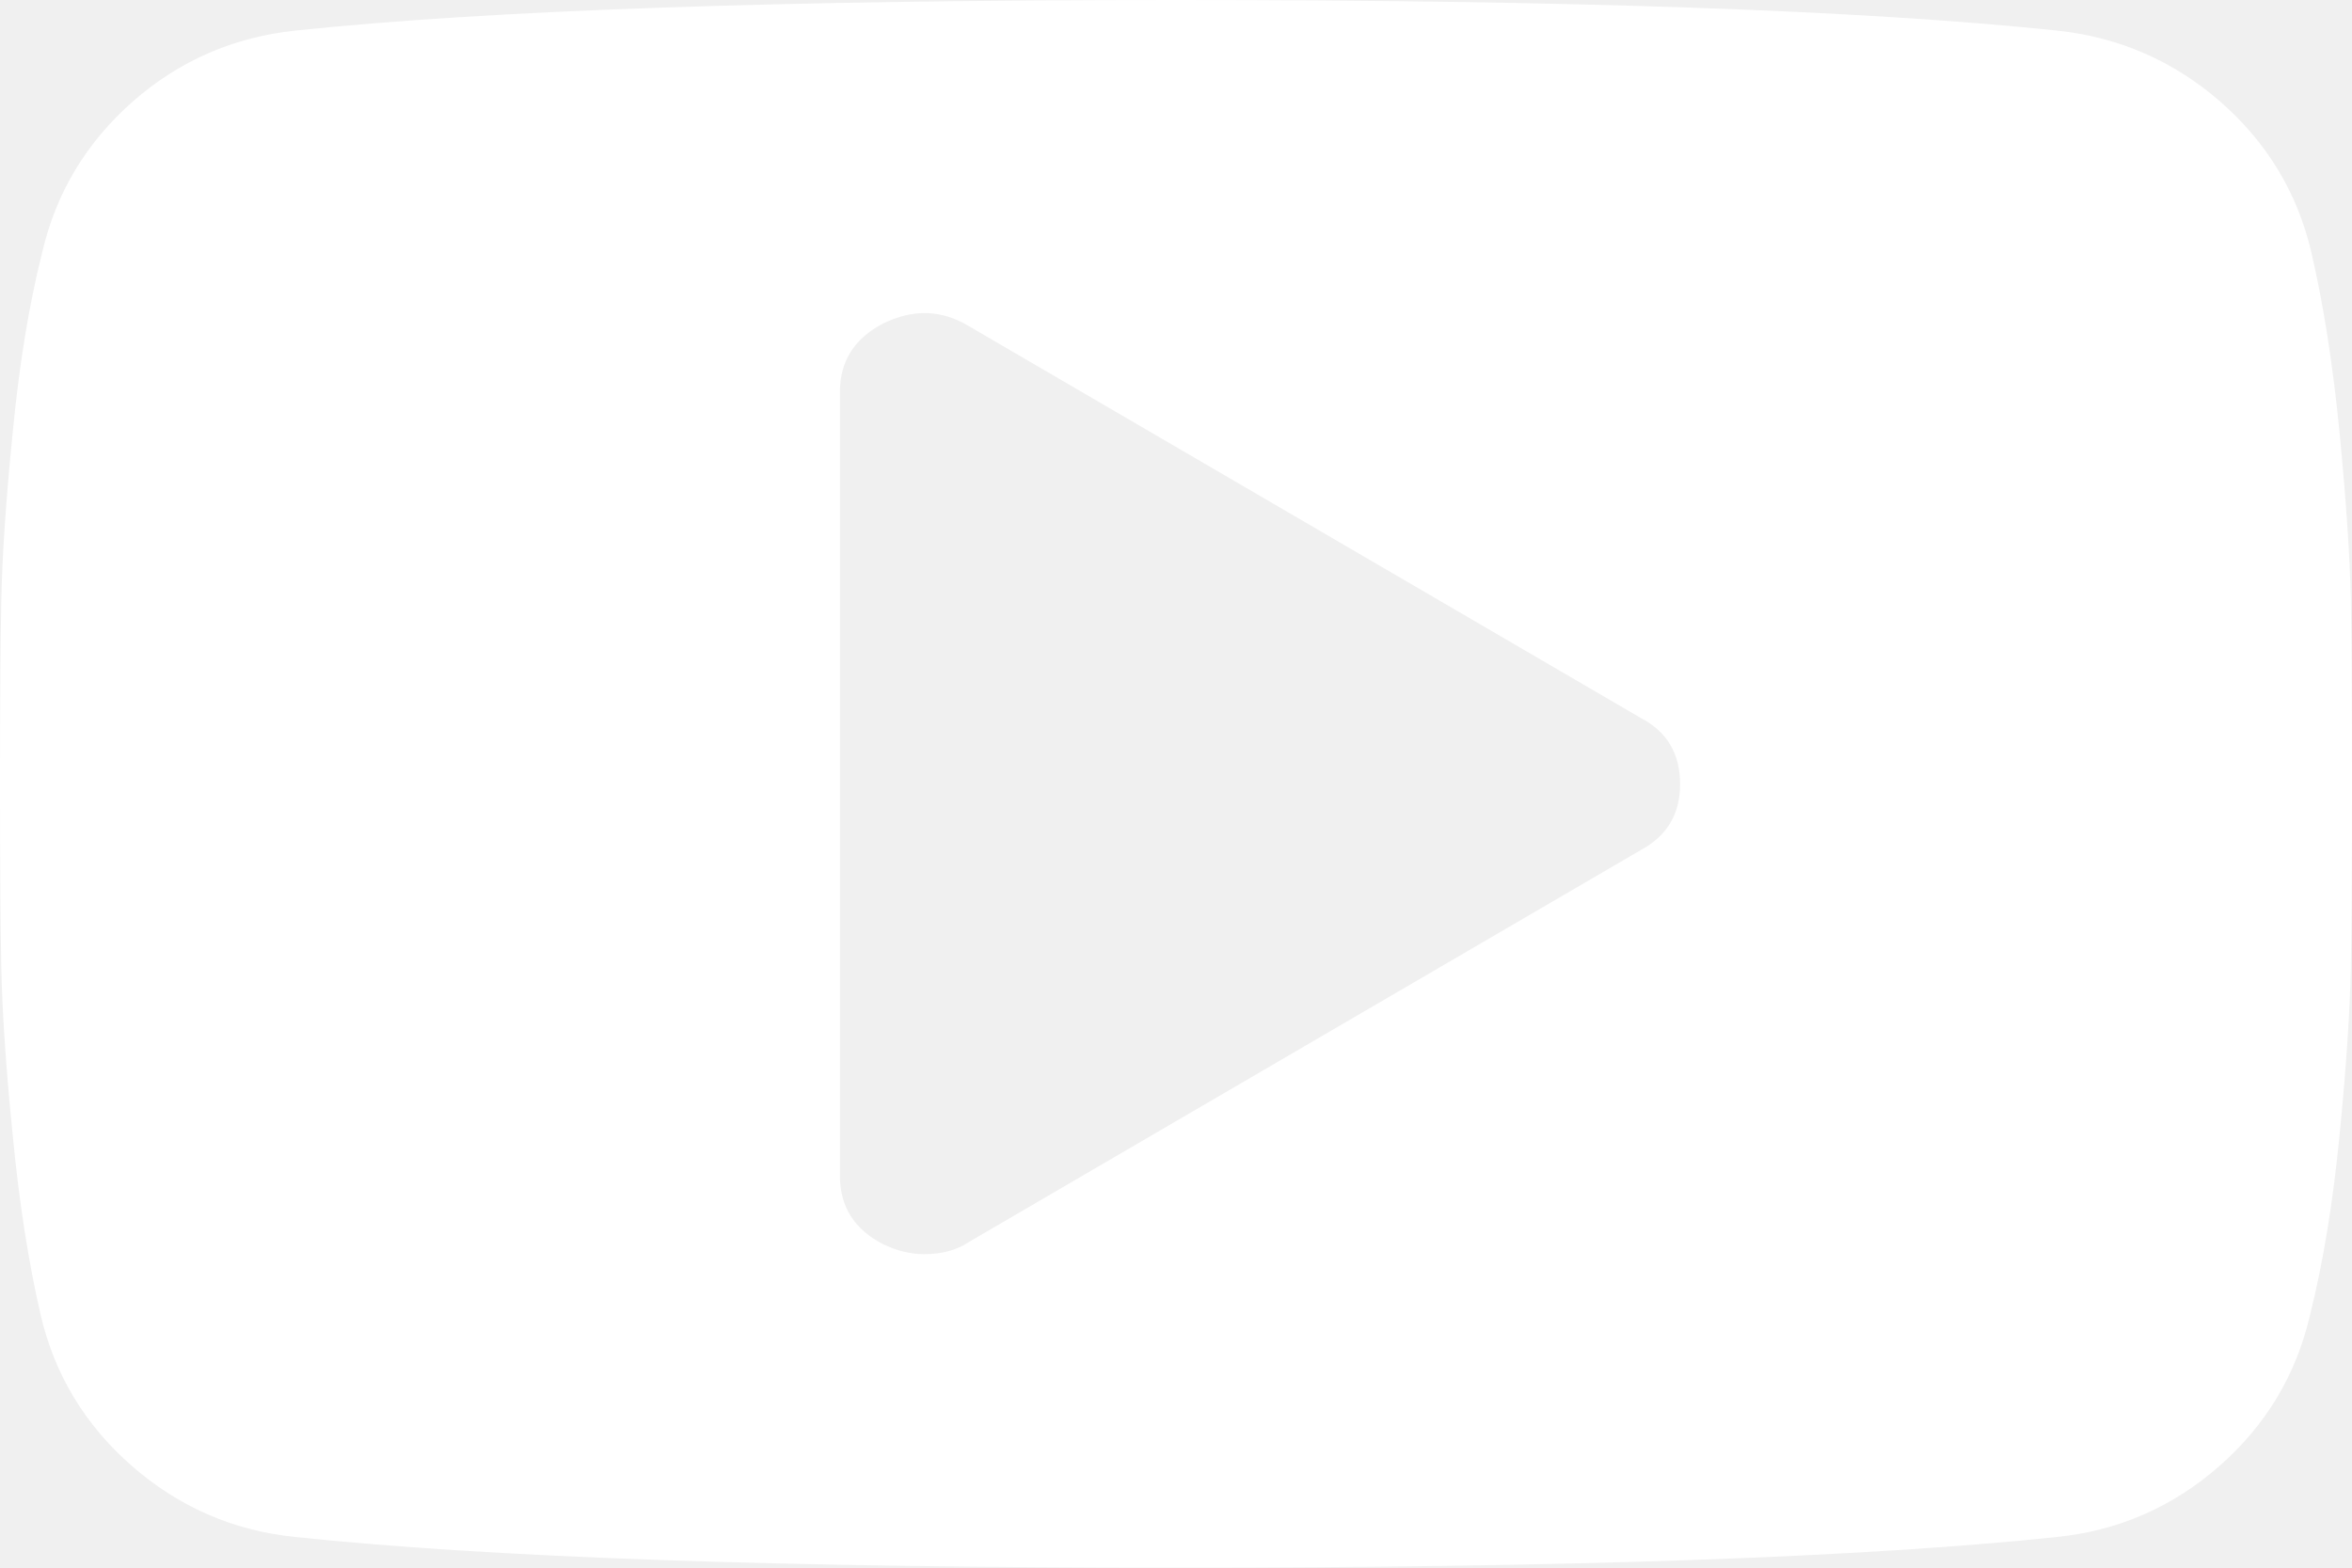
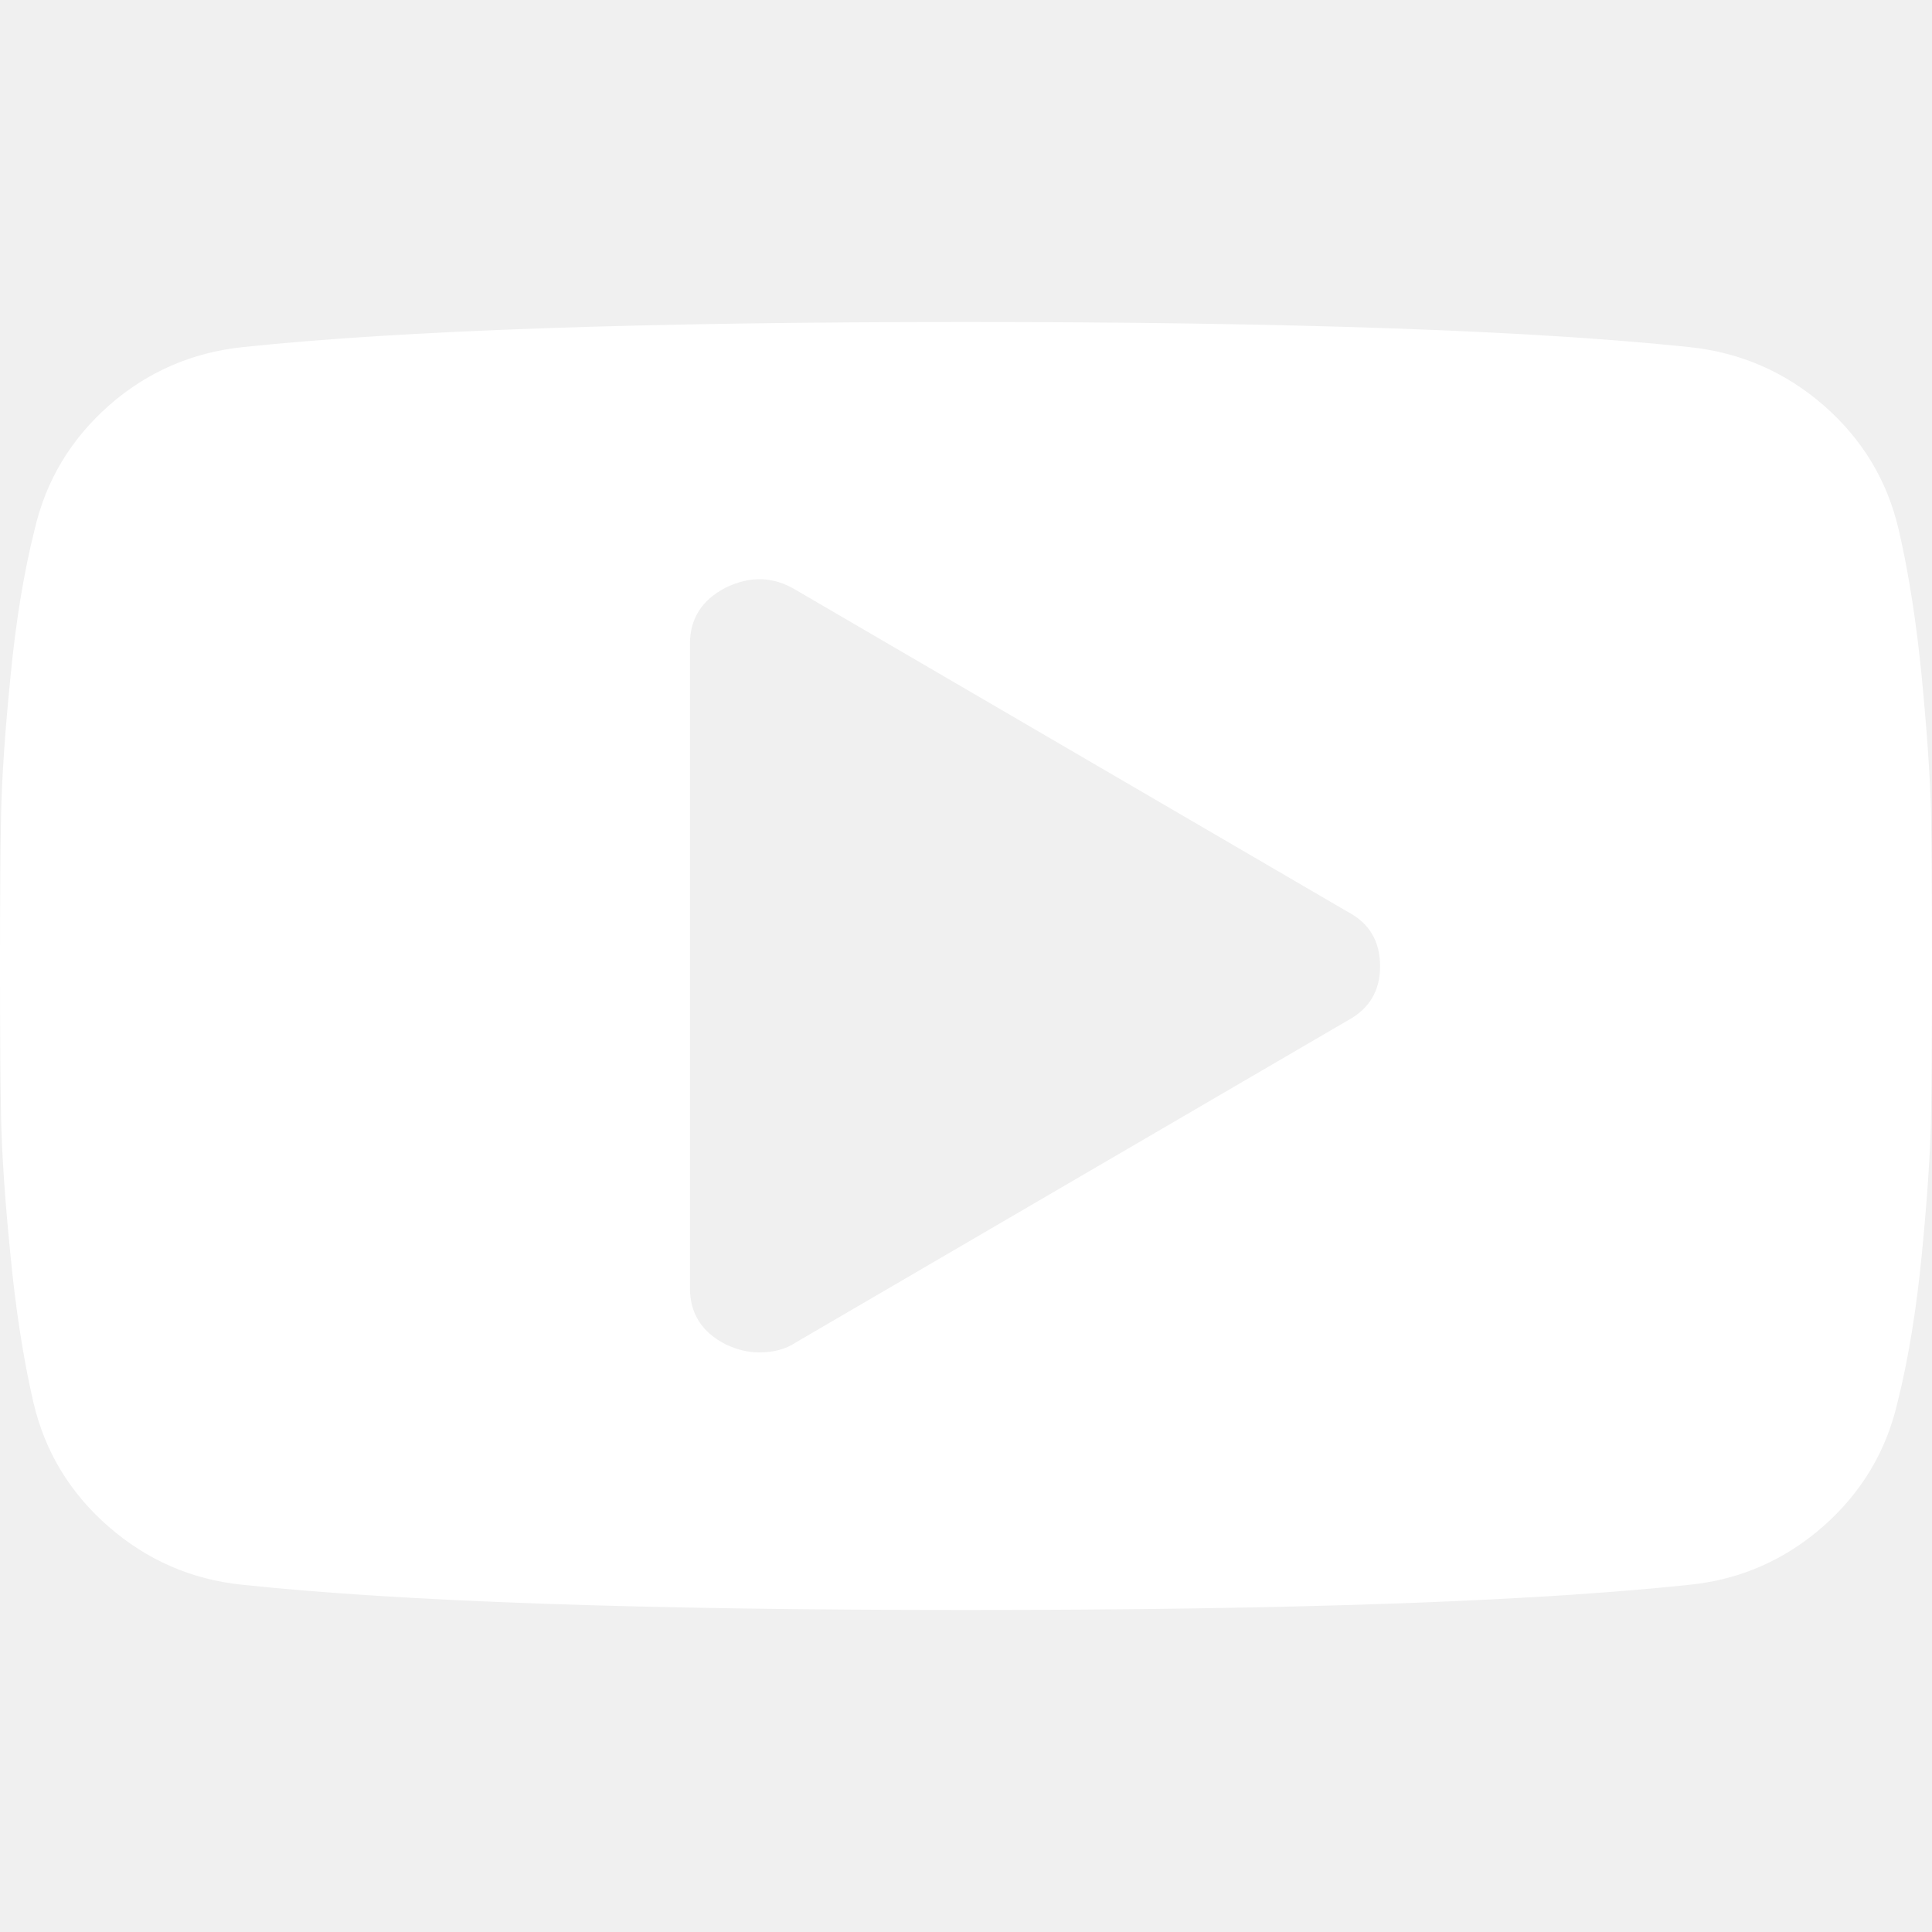
- <svg xmlns="http://www.w3.org/2000/svg" width="18" height="12" viewBox="0 0 18 12" fill="none">
+ <svg xmlns="http://www.w3.org/2000/svg" width="18" height="18" viewBox="0 0 18 12" fill="none">
  <path fill-rule="evenodd" clip-rule="evenodd" d="M17.991 4.595C17.997 4.931 18 5.4 18 6.001C18 6.599 17.997 7.069 17.991 7.406C17.984 7.744 17.956 8.172 17.905 8.686C17.855 9.201 17.78 9.662 17.678 10.069C17.572 10.525 17.341 10.909 16.985 11.222C16.629 11.534 16.214 11.717 15.74 11.765C14.253 11.922 12.007 12 8.999 12C5.992 12 3.747 11.922 2.26 11.765C1.784 11.717 1.368 11.534 1.01 11.222C0.652 10.909 0.419 10.525 0.312 10.069C0.218 9.662 0.146 9.201 0.097 8.686C0.045 8.172 0.017 7.744 0.01 7.406C0.003 7.069 0 6.599 0 6.001C0 5.399 0.003 4.931 0.01 4.595C0.017 4.256 0.045 3.83 0.097 3.314C0.146 2.799 0.221 2.337 0.323 1.932C0.429 1.474 0.661 1.091 1.016 0.777C1.371 0.466 1.786 0.284 2.261 0.234C3.748 0.078 5.993 0 9 0C12.008 0 14.254 0.078 15.741 0.234C16.216 0.284 16.633 0.466 16.991 0.777C17.349 1.09 17.582 1.474 17.689 1.932C17.783 2.337 17.855 2.799 17.905 3.314C17.955 3.831 17.984 4.256 17.991 4.595ZM12.858 6.002C12.858 5.769 12.757 5.6 12.556 5.495L7.414 2.496C7.205 2.37 6.988 2.364 6.759 2.476C6.54 2.59 6.428 2.763 6.428 3V9C6.428 9.238 6.54 9.412 6.759 9.524C6.867 9.576 6.971 9.6 7.073 9.6C7.206 9.6 7.32 9.571 7.415 9.507L12.557 6.507C12.757 6.399 12.858 6.232 12.858 6.002Z" fill="white" />
</svg>
